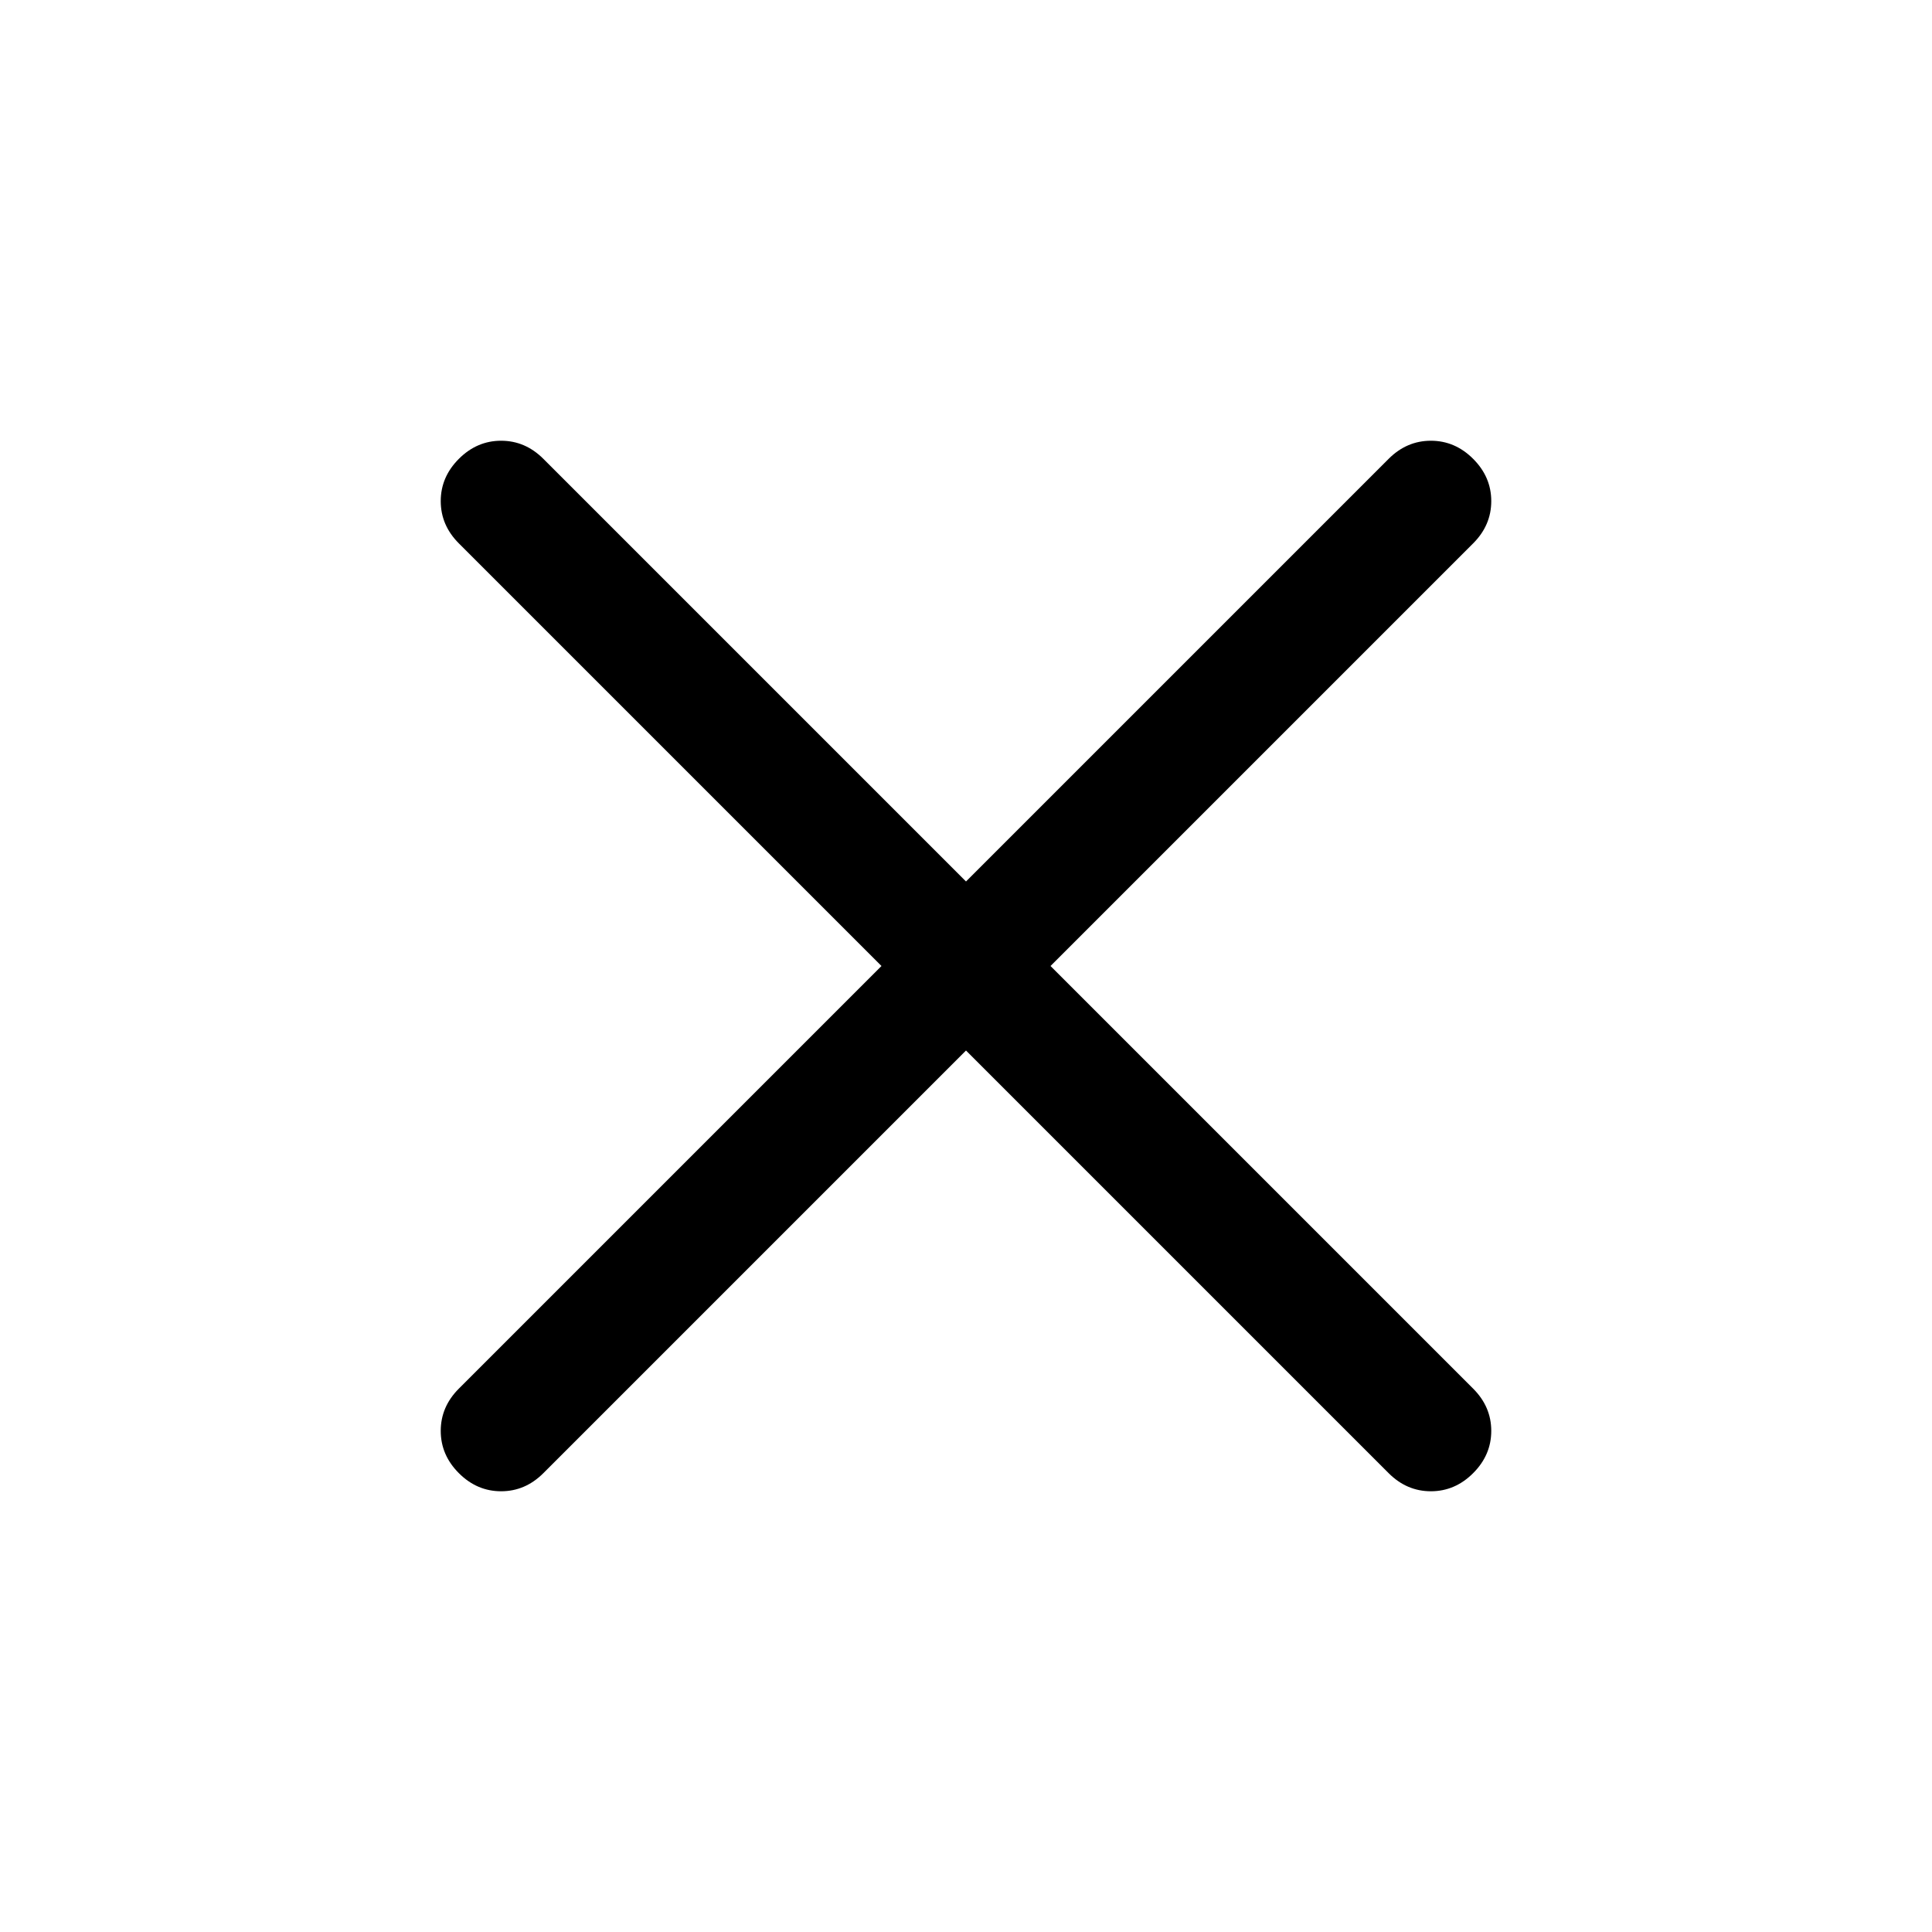
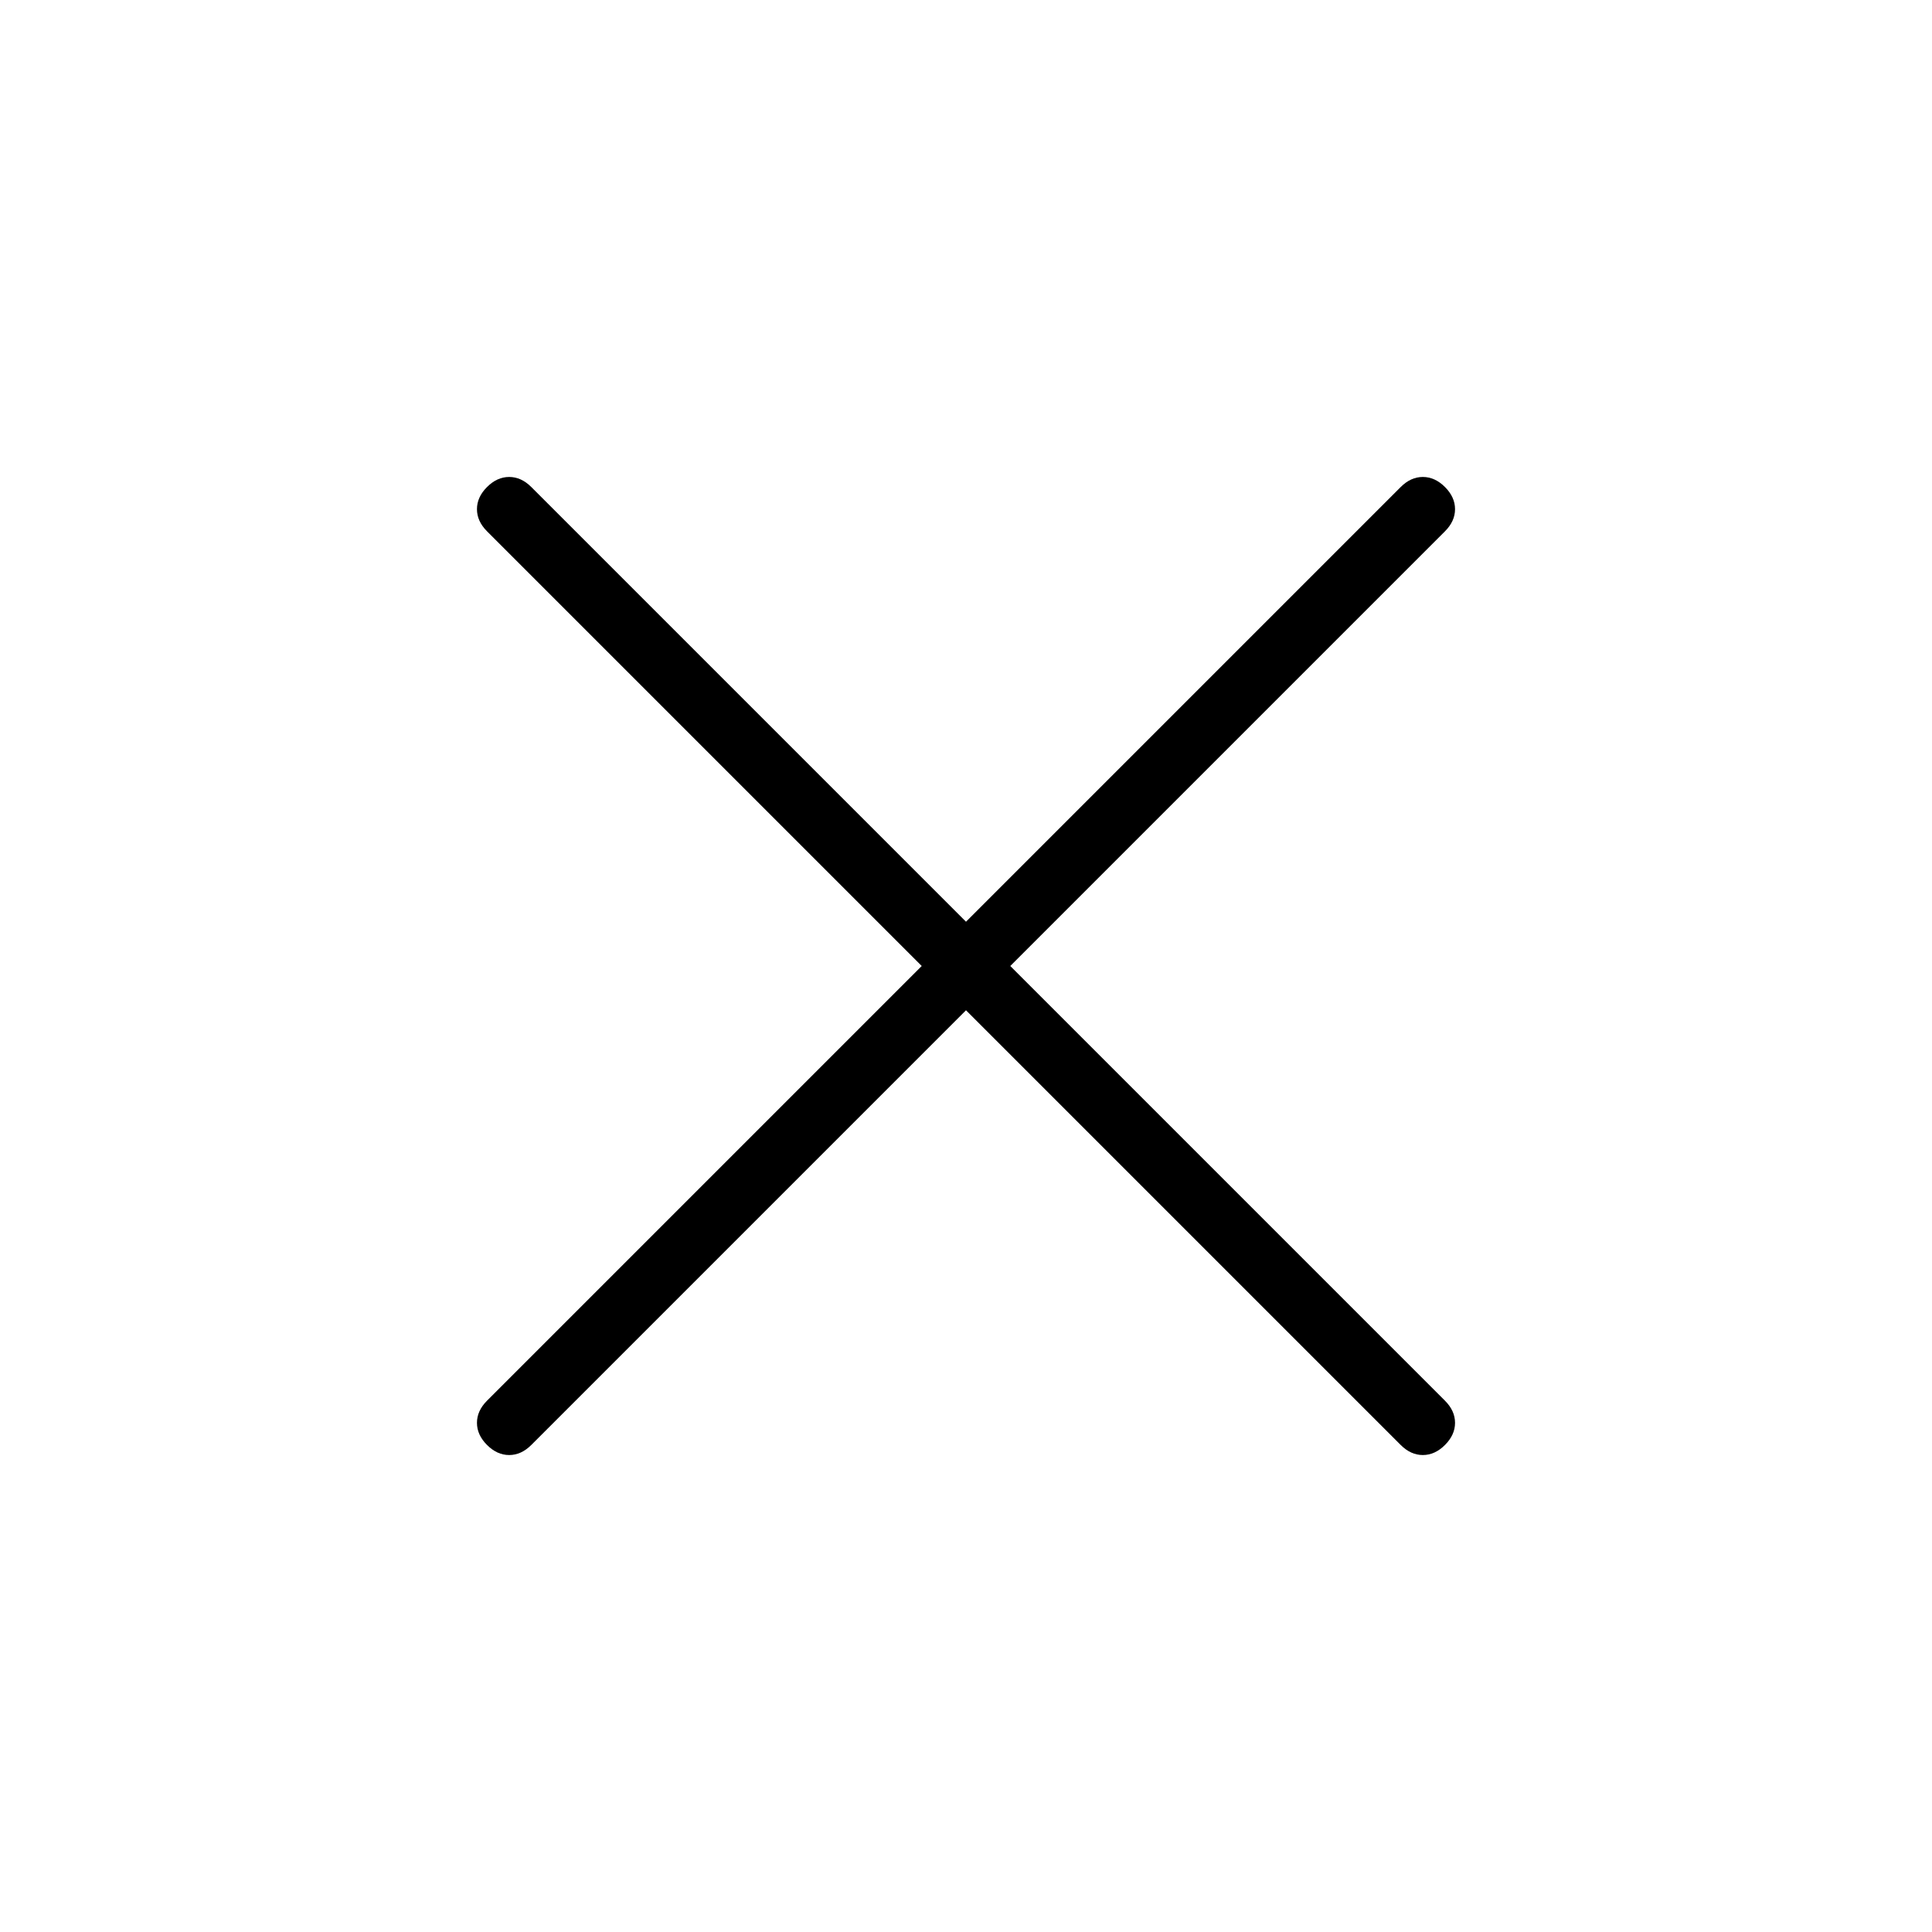
<svg xmlns="http://www.w3.org/2000/svg" height="48" width="48">
-   <path d="M24 26.1 13.5 36.6q-.45.45-1.05.45-.6 0-1.05-.45-.45-.45-.45-1.05 0-.6.45-1.05L21.9 24 11.4 13.5q-.45-.45-.45-1.05 0-.6.45-1.05.45-.45 1.05-.45.6 0 1.05.45L24 21.9l10.5-10.5q.45-.45 1.05-.45.6 0 1.05.45.45.45.45 1.05 0 .6-.45 1.05L26.1 24l10.5 10.5q.45.45.45 1.05 0 .6-.45 1.05-.45.45-1.05.45-.6 0-1.05-.45Z" />
+   <path d="M24 25.1 13.2 35.9q-.25.25-.55.25-.3 0-.55-.25-.25-.25-.25-.55 0-.3.25-.55L22.9 24 12.1 13.2q-.25-.25-.25-.55 0-.3.25-.55.25-.25.55-.25.3 0 .55.25L24 22.9l10.8-10.8q.25-.25.55-.25.3 0 .55.25.25.25.25.55 0 .3-.25.55L25.1 24l10.8 10.8q.25.25.25.55 0 .3-.25.55-.25.25-.55.25-.3 0-.55-.25Z" />
</svg>
